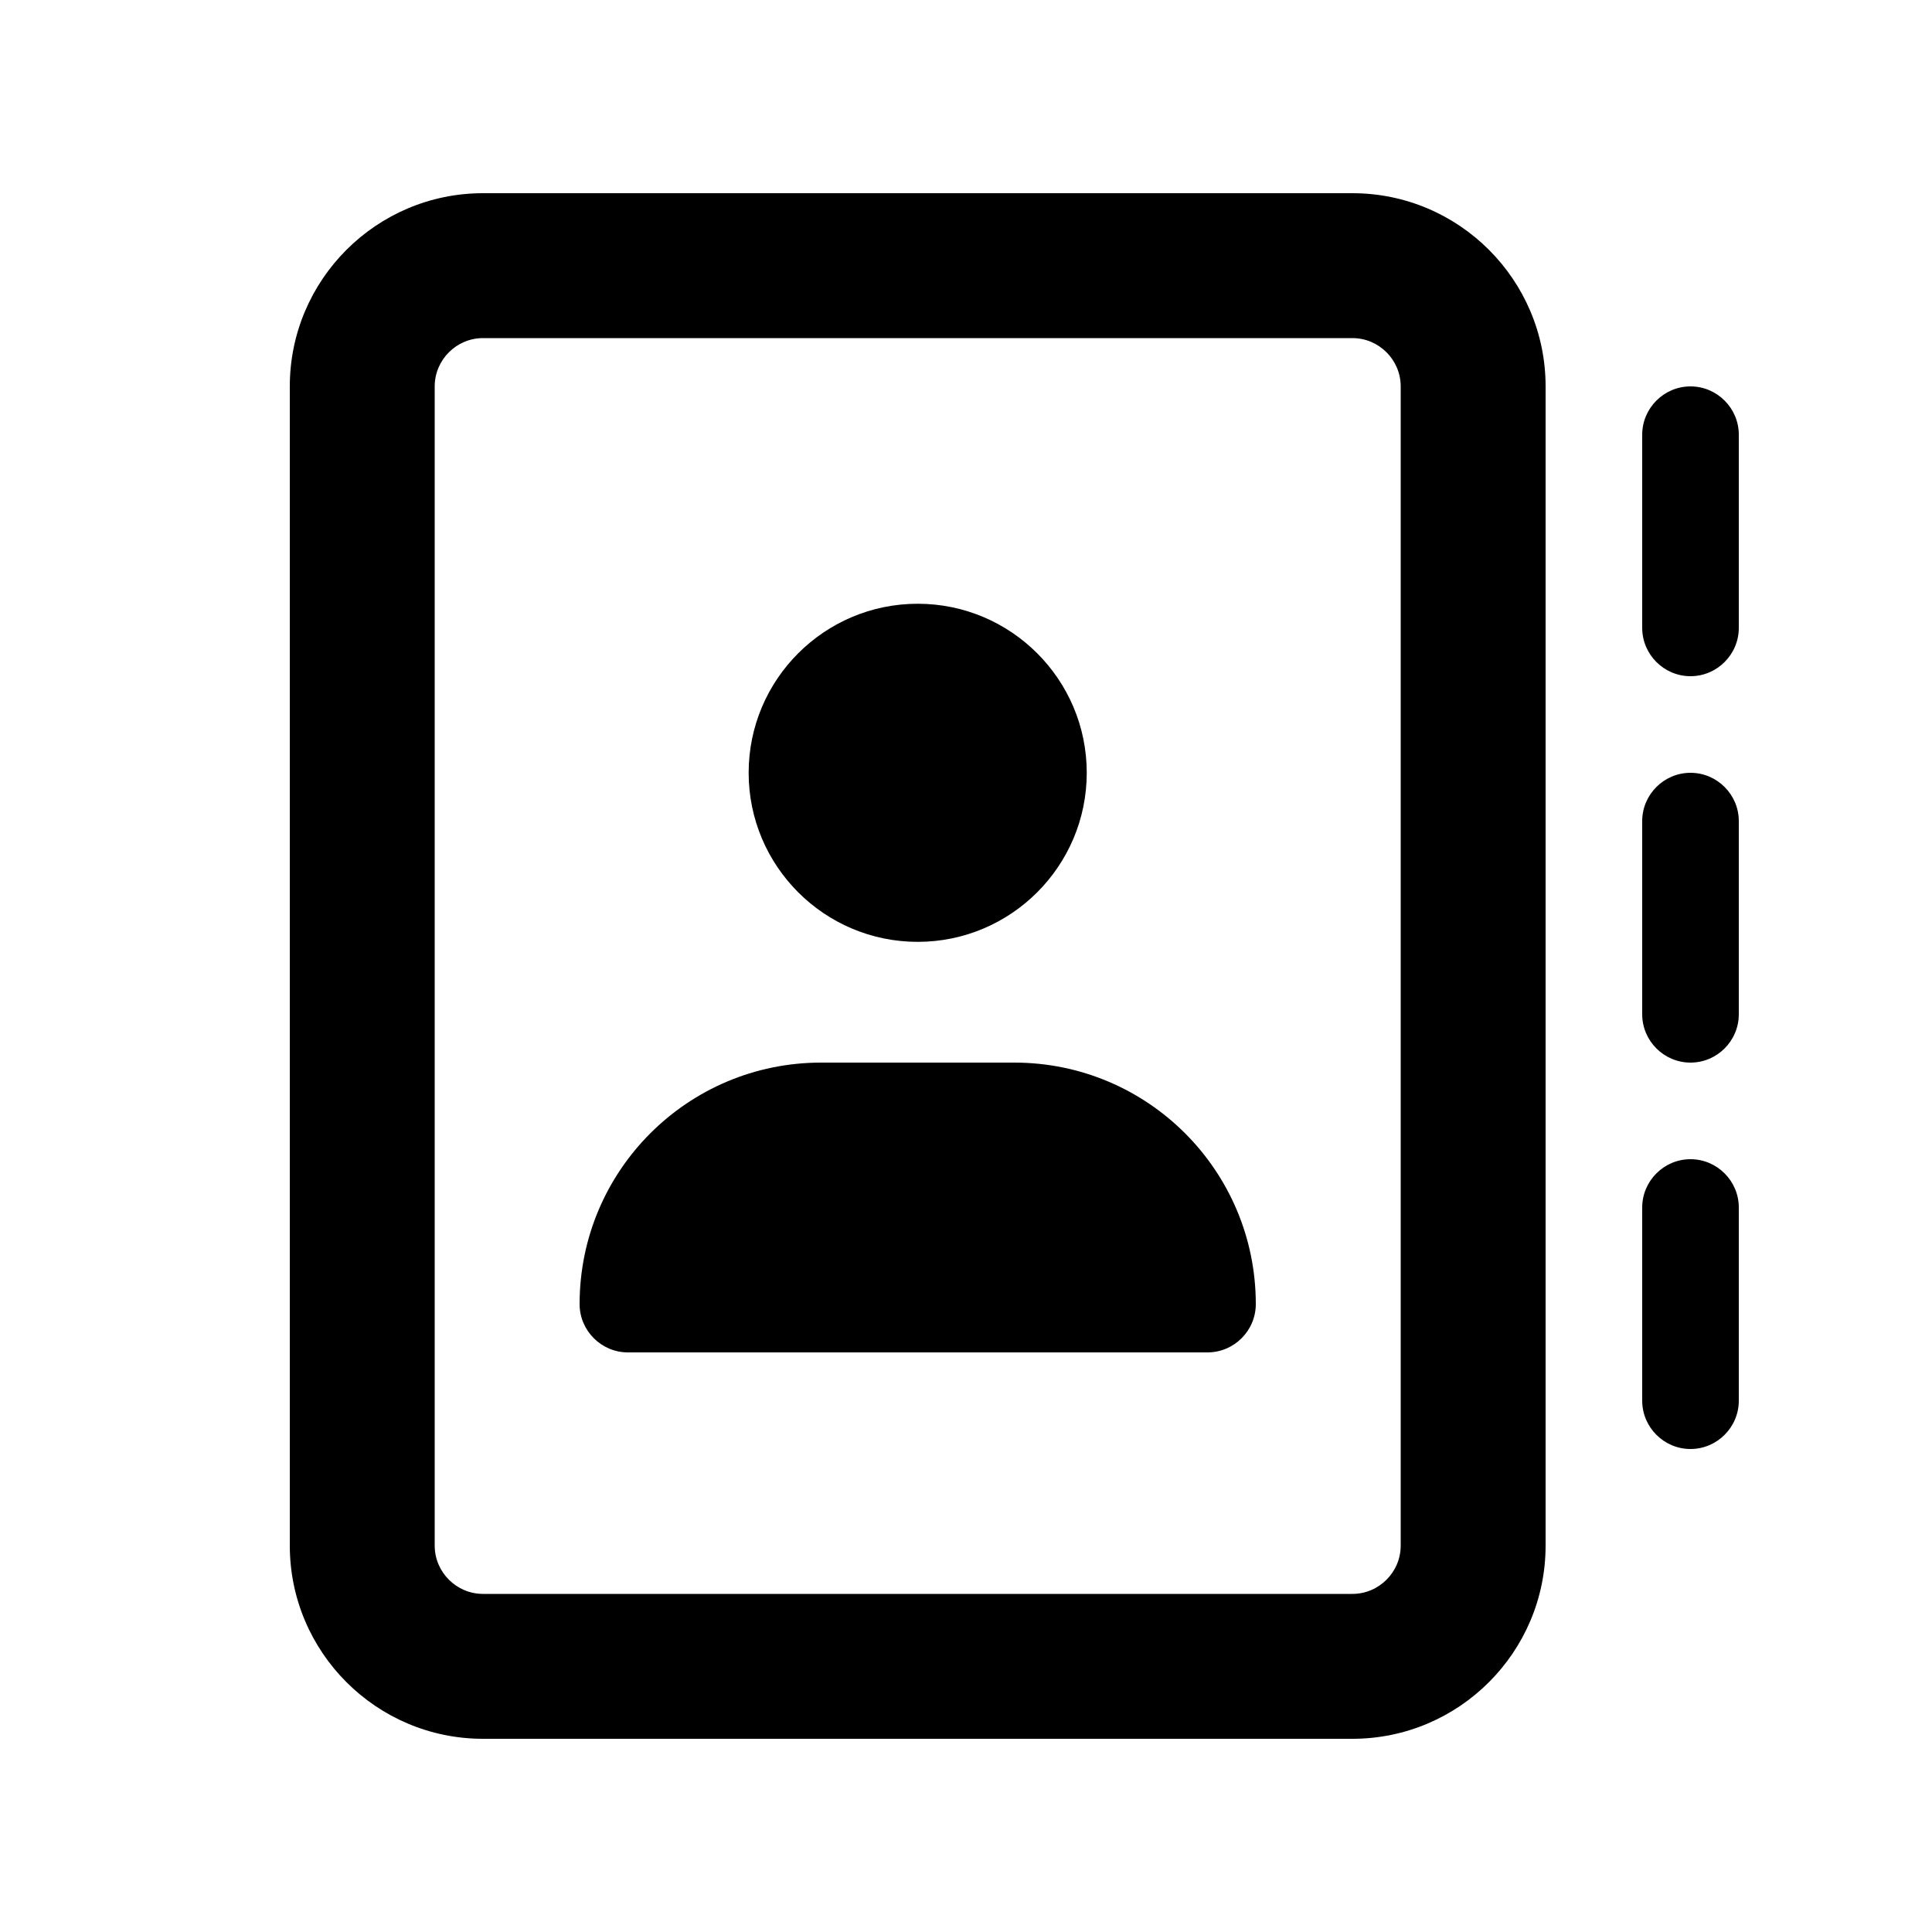
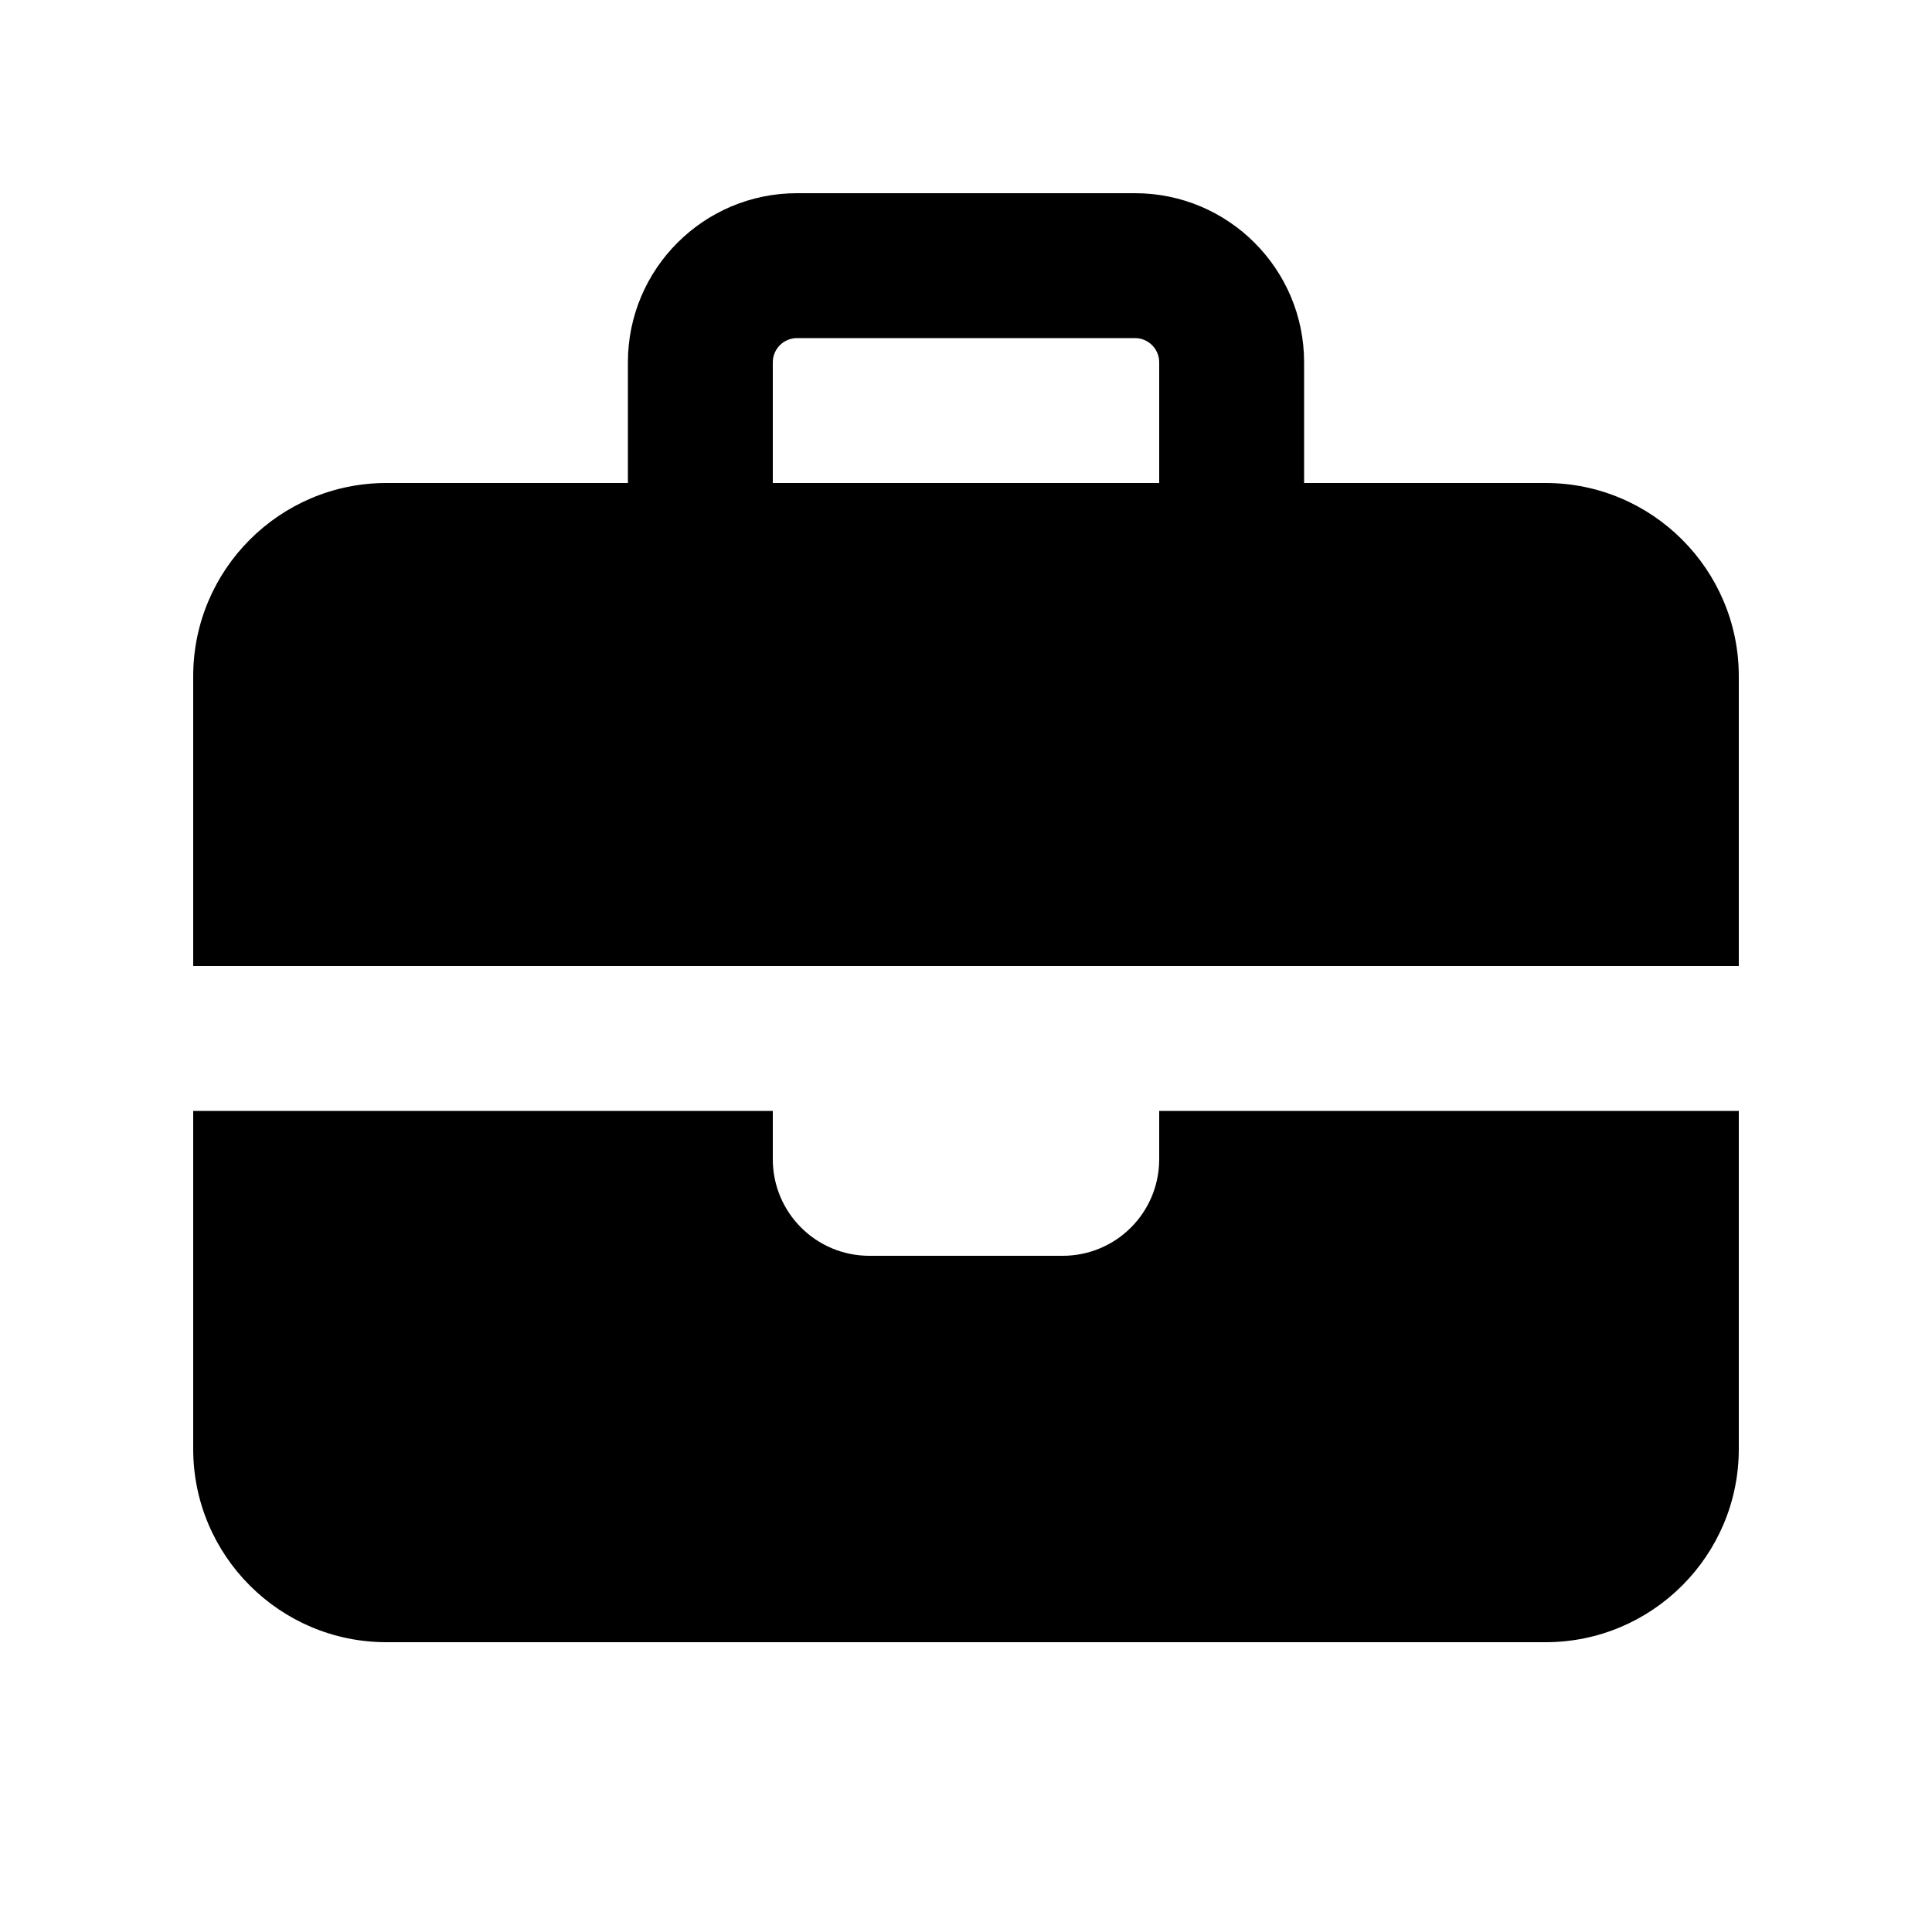
<svg xmlns="http://www.w3.org/2000/svg" viewBox="0 0 640 640">
-   <path d="M448 112C456.8 112 464 119.2 464 128L464 512C464 520.8 456.8 528 448 528L160 528C151.2 528 144 520.8 144 512L144 128C144 119.2 151.2 112 160 112L448 112zM160 64C124.7 64 96 92.7 96 128L96 512C96 547.3 124.7 576 160 576L448 576C483.3 576 512 547.3 512 512L512 128C512 92.7 483.3 64 448 64L160 64zM304 312C334.9 312 360 286.9 360 256C360 225.1 334.9 200 304 200C273.1 200 248 225.1 248 256C248 286.9 273.1 312 304 312zM272 352C227.8 352 192 387.8 192 432C192 440.8 199.2 448 208 448L400 448C408.8 448 416 440.8 416 432C416 387.8 380.2 352 336 352L272 352zM576 144C576 135.2 568.8 128 560 128C551.2 128 544 135.2 544 144L544 208C544 216.8 551.2 224 560 224C568.8 224 576 216.8 576 208L576 144zM560 256C551.2 256 544 263.2 544 272L544 336C544 344.8 551.2 352 560 352C568.8 352 576 344.8 576 336L576 272C576 263.2 568.8 256 560 256zM576 400C576 391.2 568.8 384 560 384C551.2 384 544 391.2 544 400L544 464C544 472.8 551.2 480 560 480C568.8 480 576 472.8 576 464L576 400z" />
+   <path d="M264 112L376 112C380.4 112 384 115.6 384 120L384 160L256 160L256 120C256 115.6 259.6 112 264 112zM208 120L208 160L128 160C92.7 160 64 188.7 64 224L64 320L576 320L576 224C576 188.7 547.3 160 512 160L432 160L432 120C432 89.1 406.9 64 376 64L264 64C233.1 64 208 89.1 208 120zM576 368L384 368L384 384C384 401.7 369.7 416 352 416L288 416C270.3 416 256 401.7 256 384L256 368L64 368L64 480C64 515.3 92.7 544 128 544L512 544C547.3 544 576 515.3 576 480L576 368z" />
</svg>
